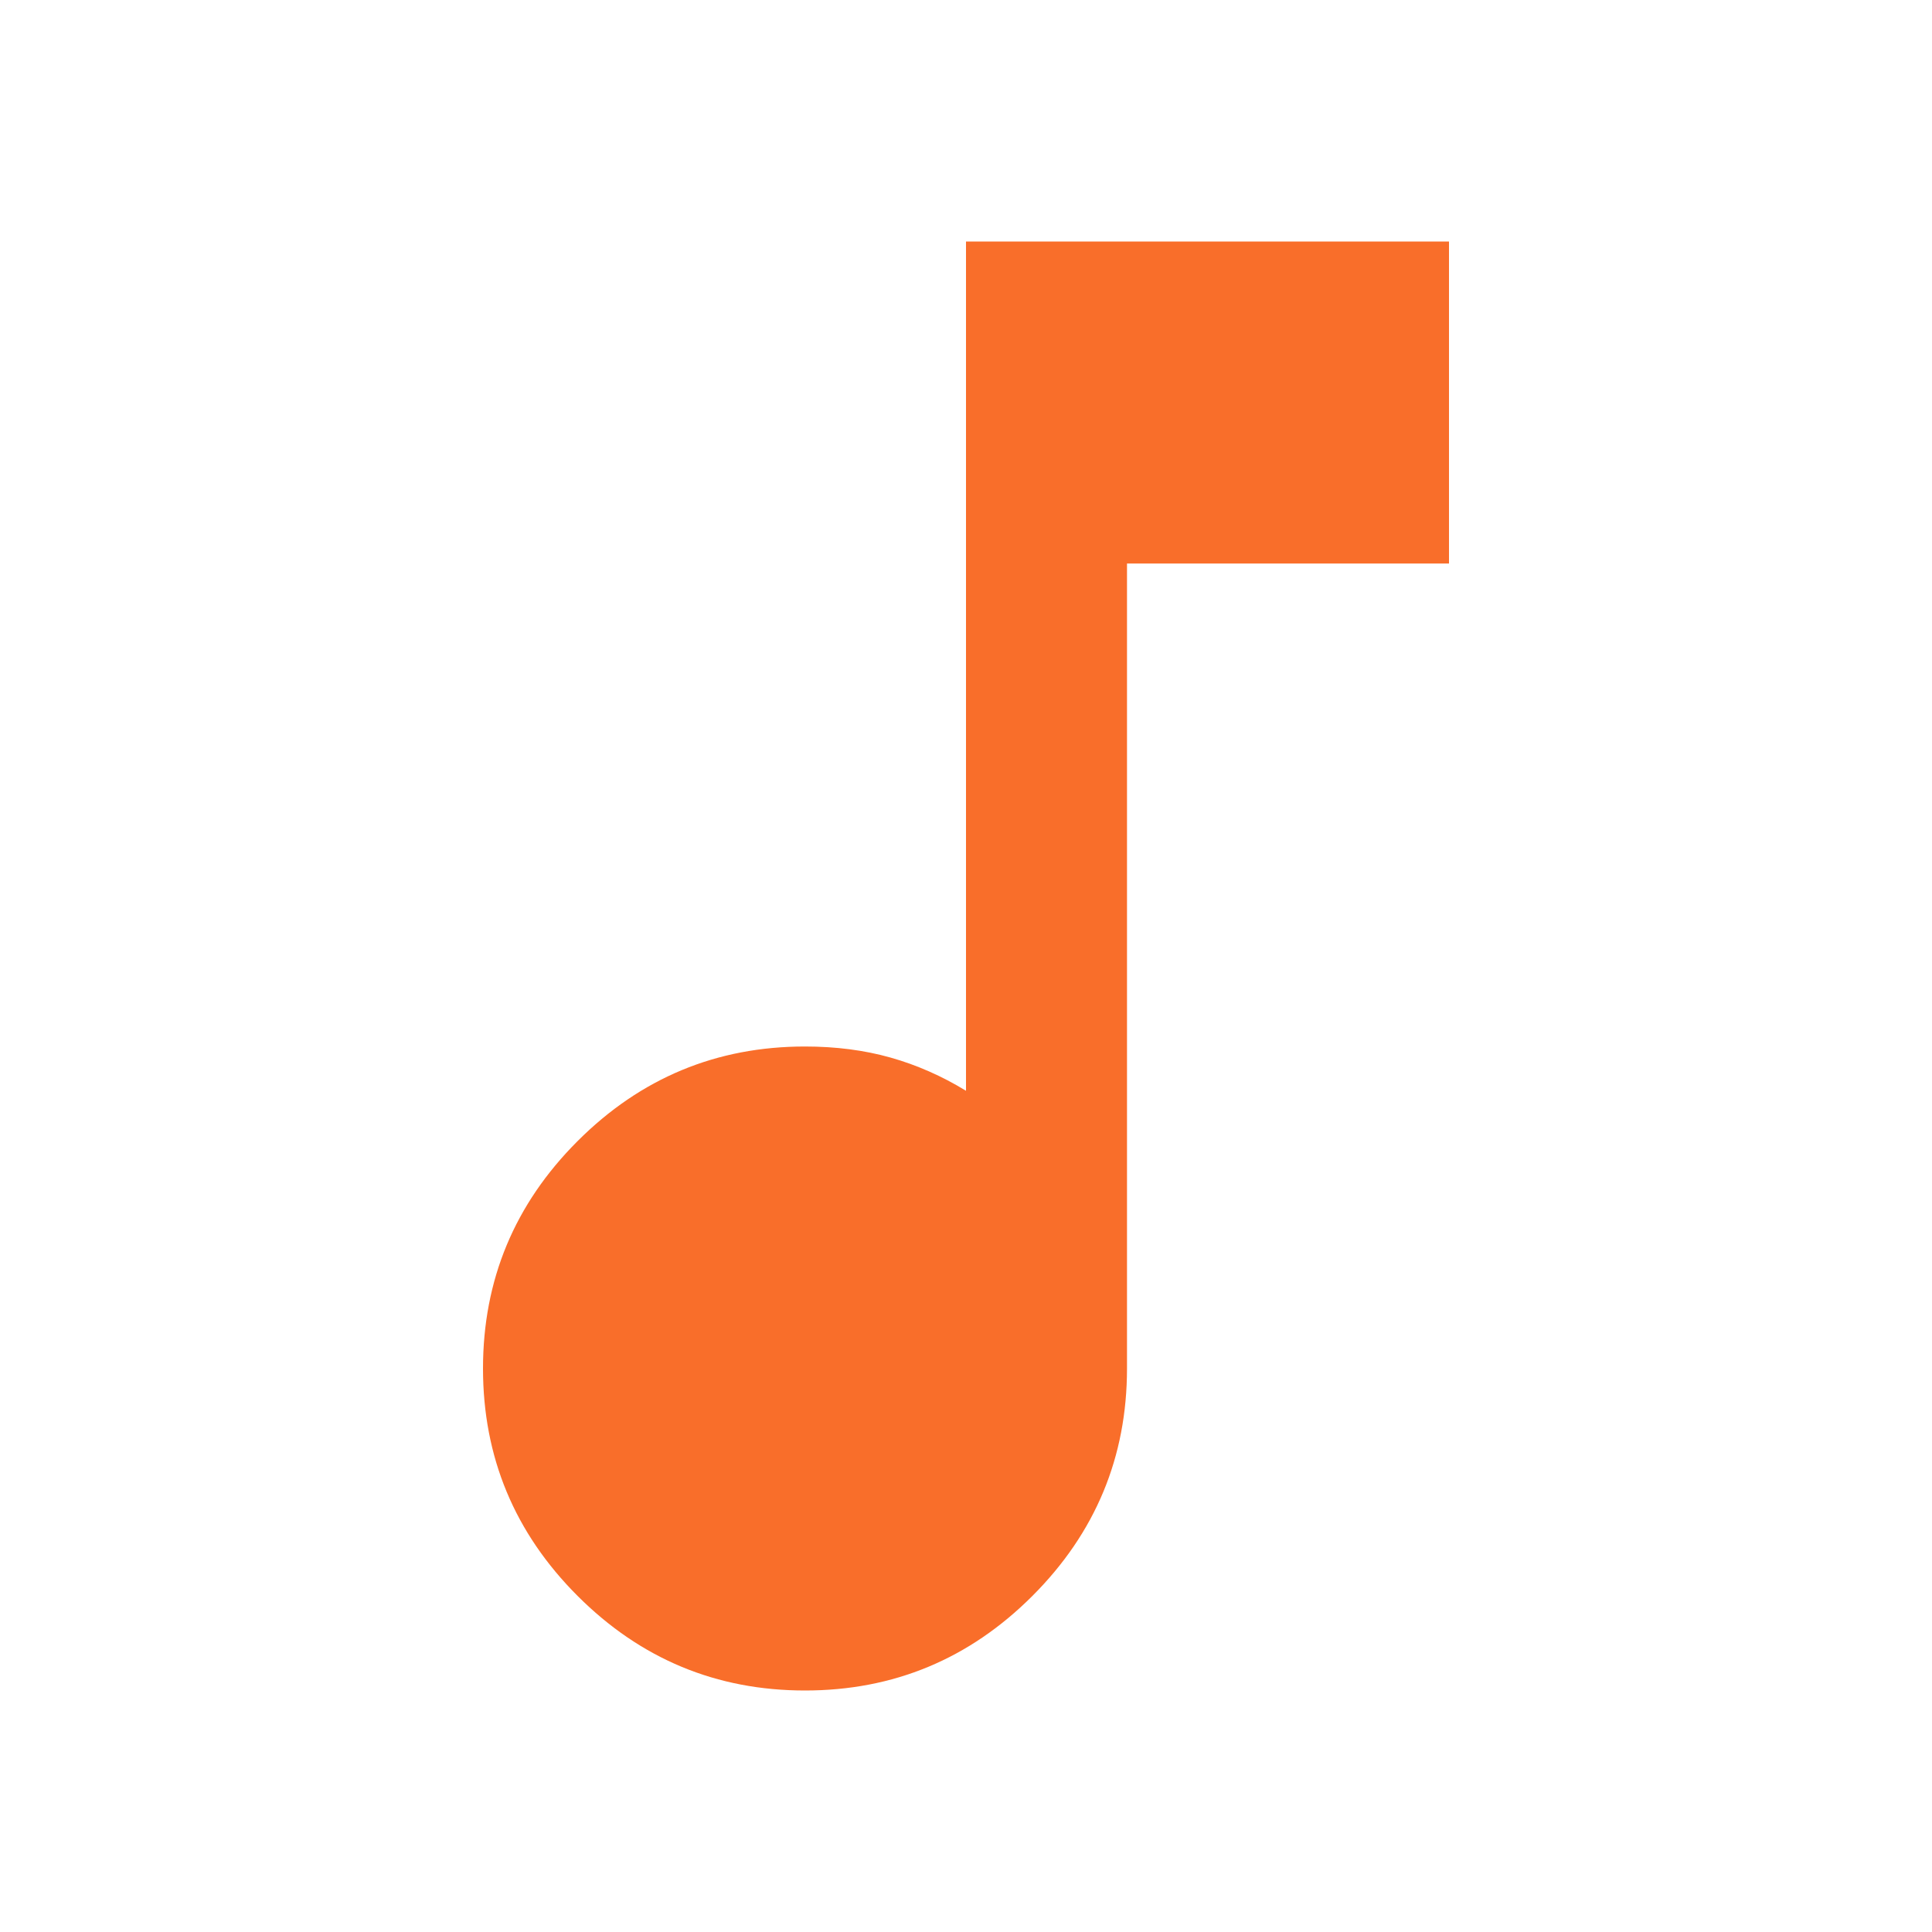
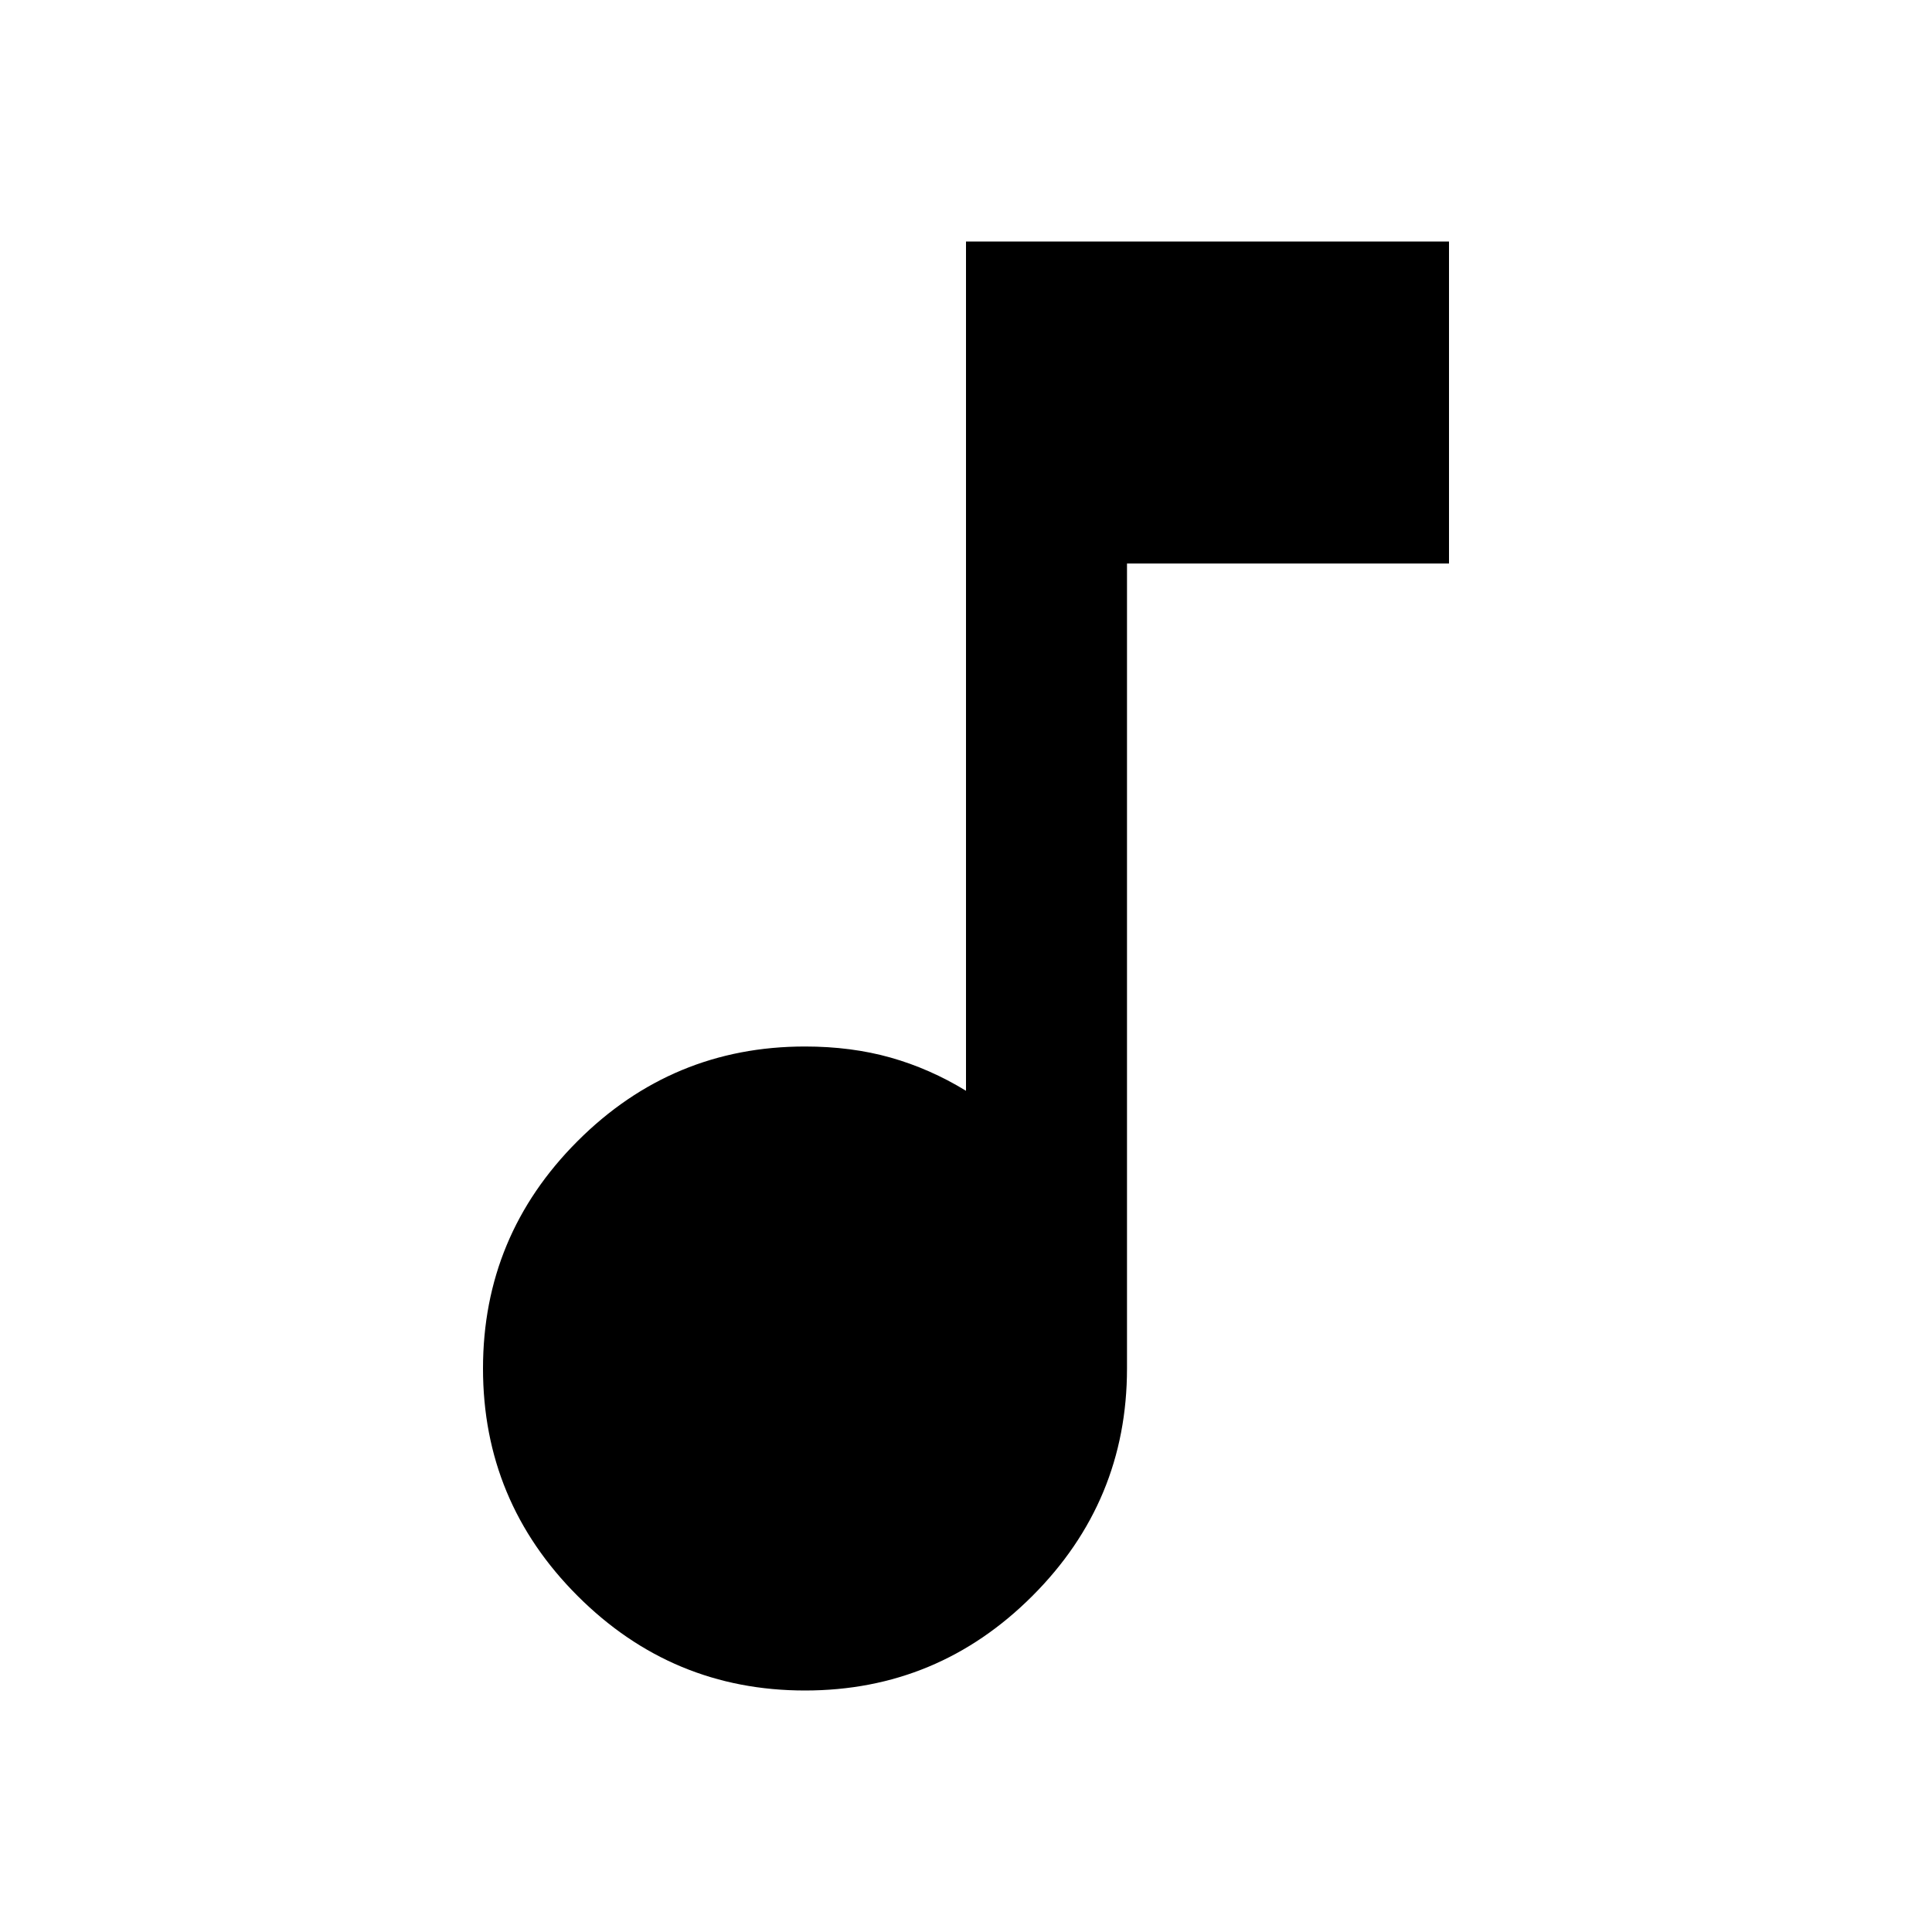
- <svg xmlns="http://www.w3.org/2000/svg" height="24px" viewBox="0 -960 960 960" width="24px" fill="#F96E2A">
+ <svg xmlns="http://www.w3.org/2000/svg" height="24px" viewBox="0 -960 960 960" width="24px" fill="">
  <path d="M400-120q-66 0-113-47t-47-113q0-66 47-113t113-47q23 0 42.5 5.5T480-418v-422h240v160H560v400q0 66-47 113t-113 47Z" />
</svg>
